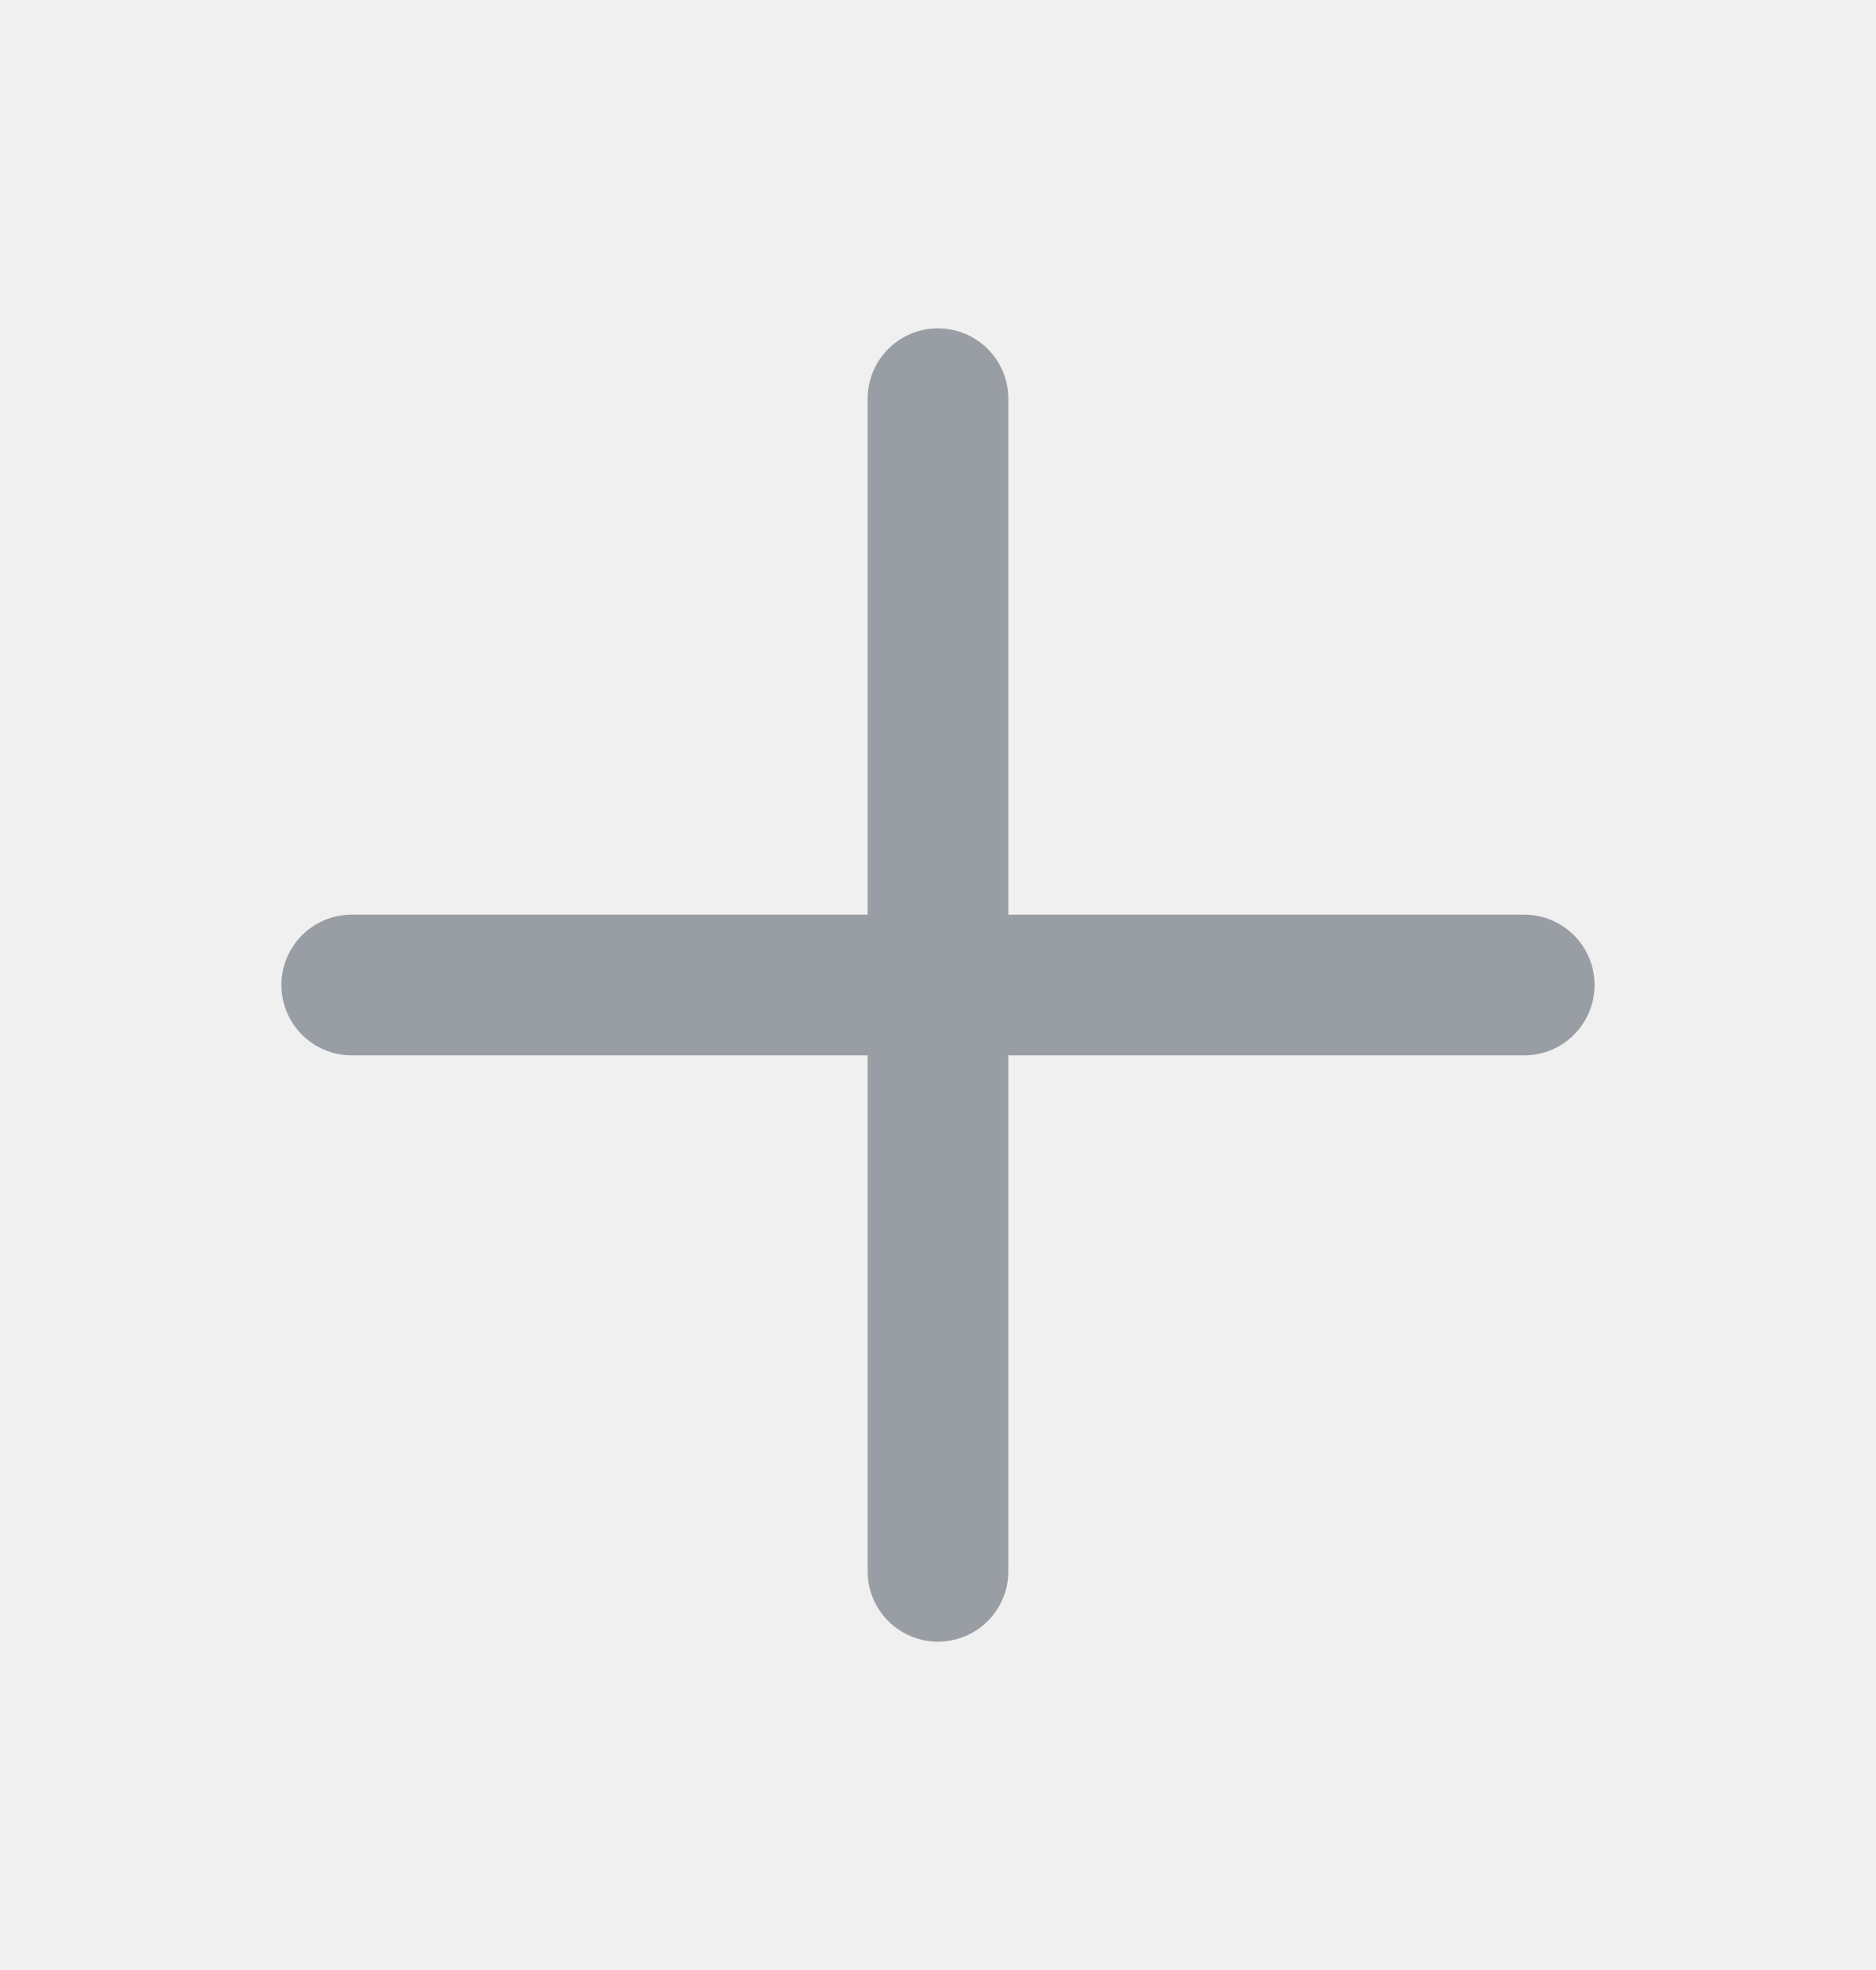
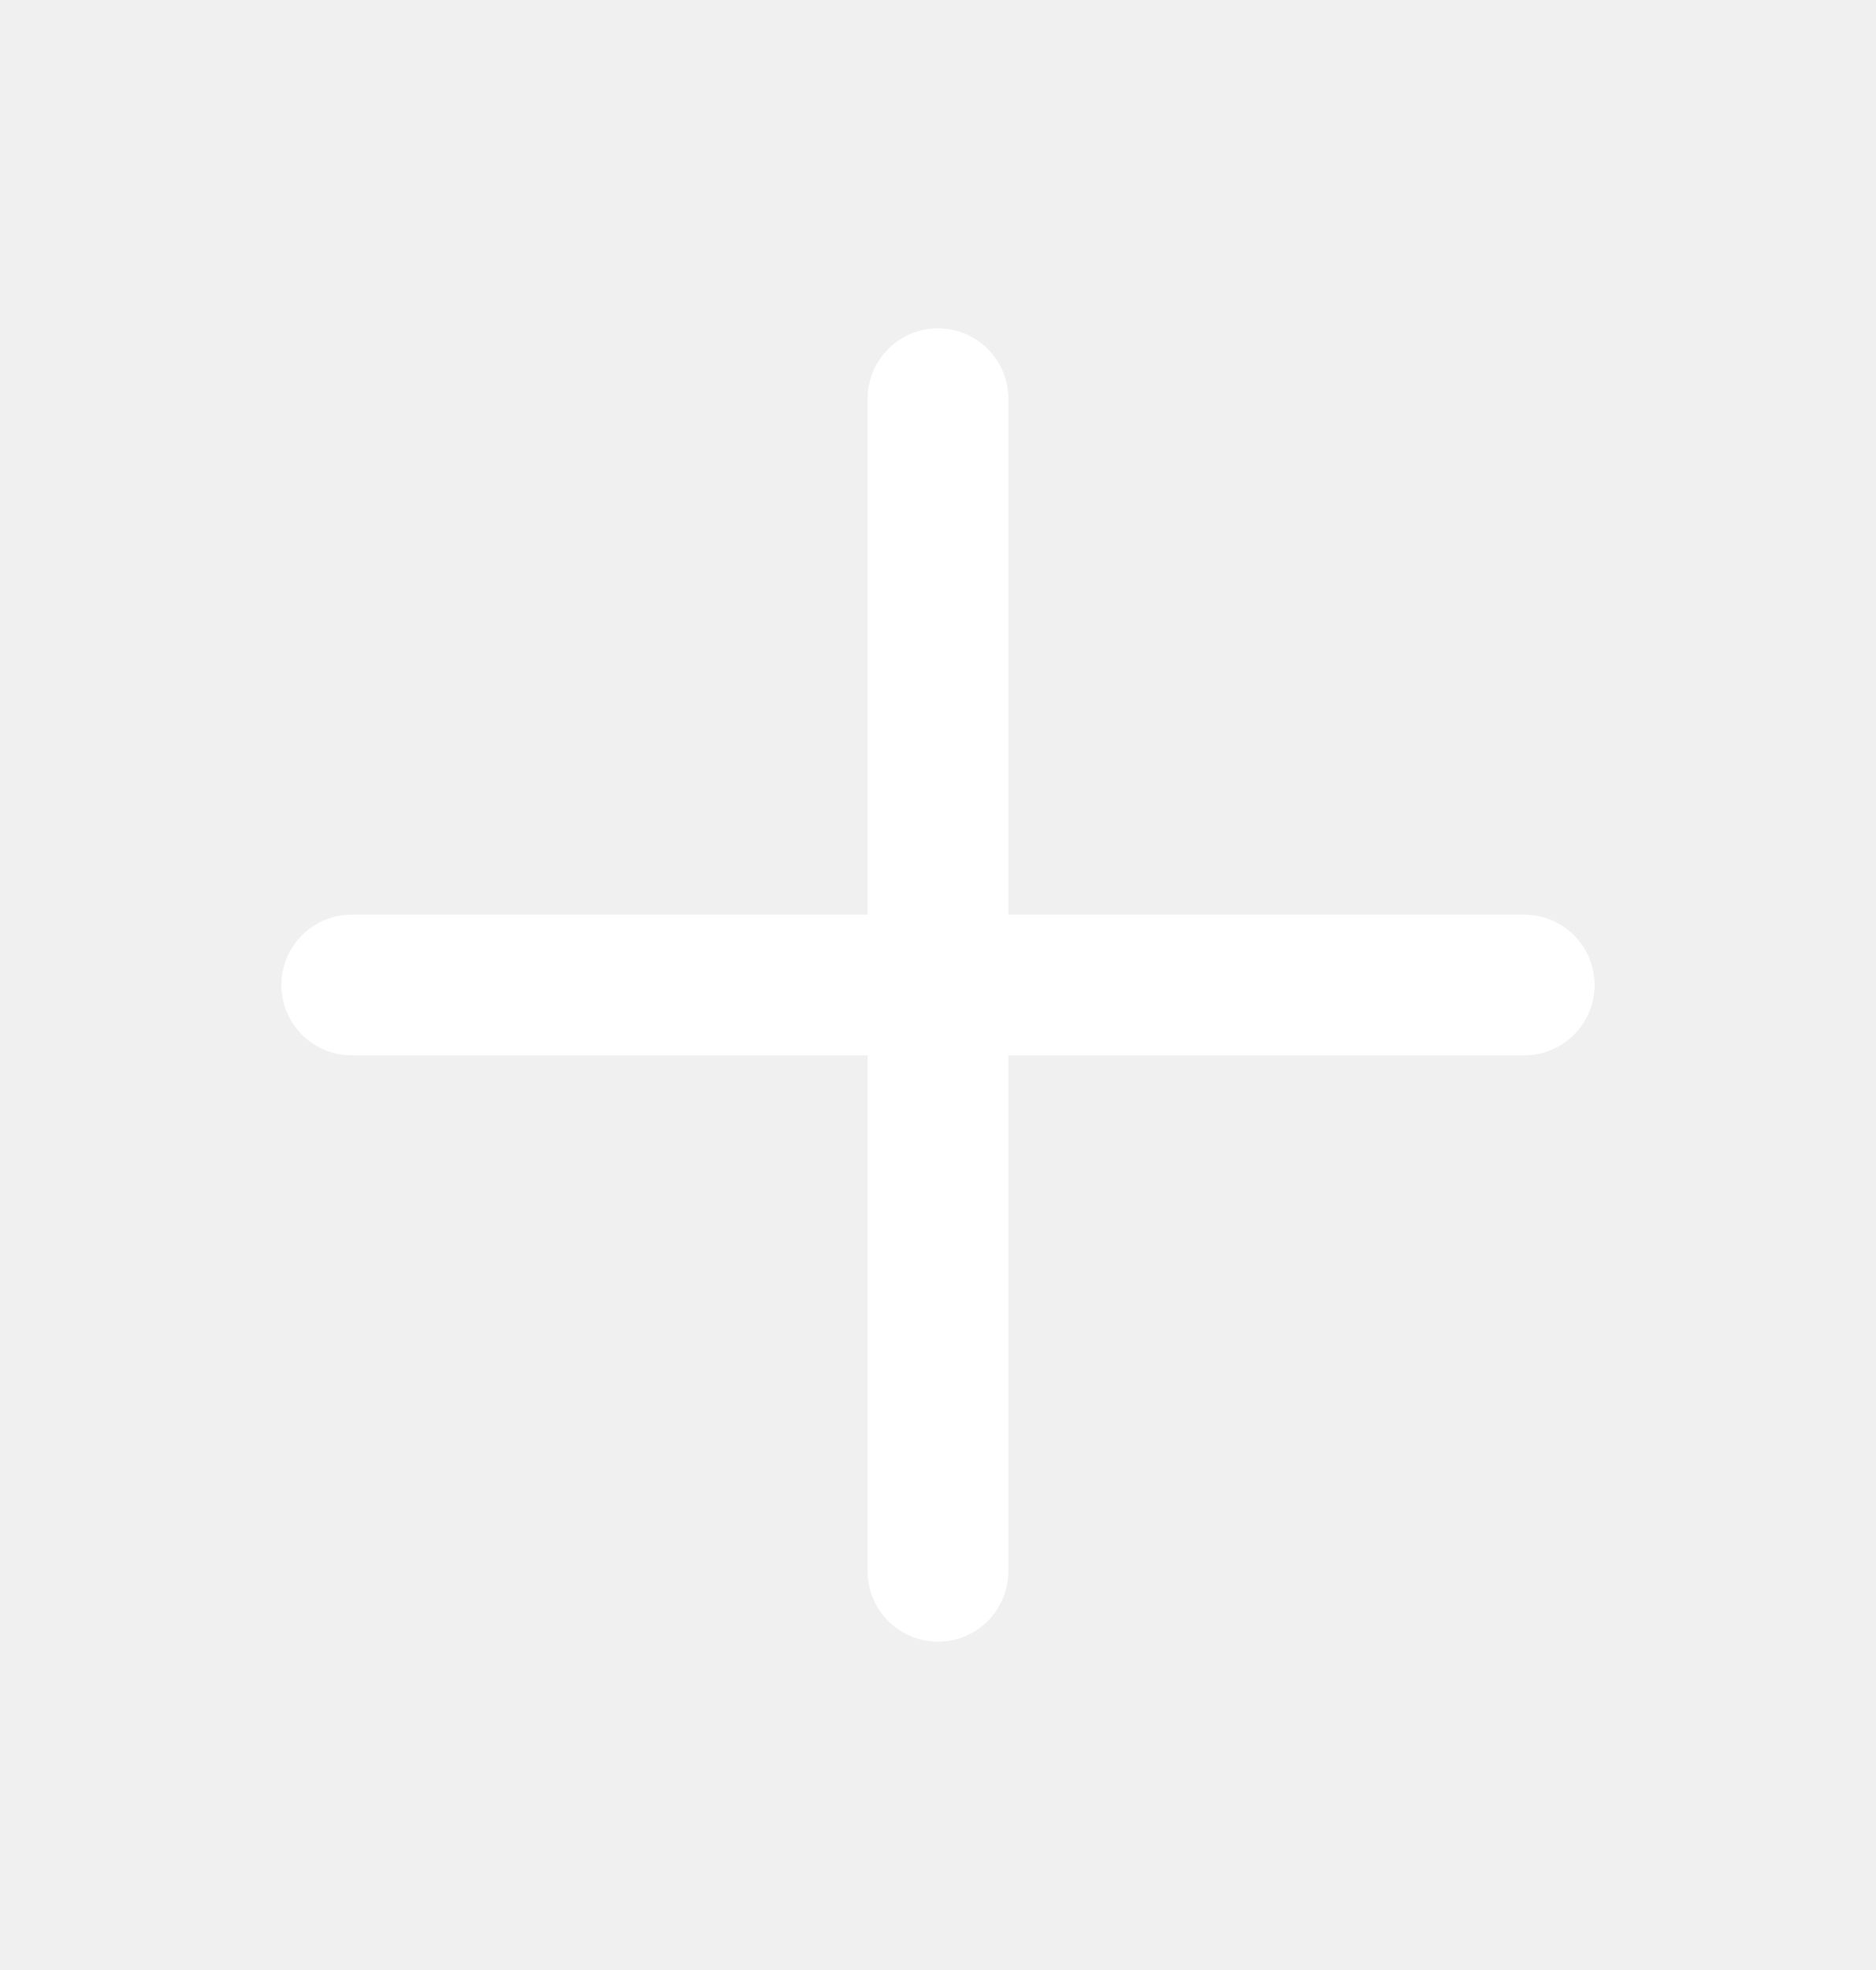
<svg xmlns="http://www.w3.org/2000/svg" width="20" height="21" viewBox="0 0 20 21" fill="none">
-   <path d="M10 4.25V16.75M16.25 10.5H3.75" stroke="#989EA4" stroke-width="1.5" stroke-linecap="round" stroke-linejoin="round" />
+   <path d="M10 4.25V16.75M16.25 10.5H3.75" stroke="#fff" stroke-width="1.5" stroke-linecap="round" stroke-linejoin="round" />
</svg>
